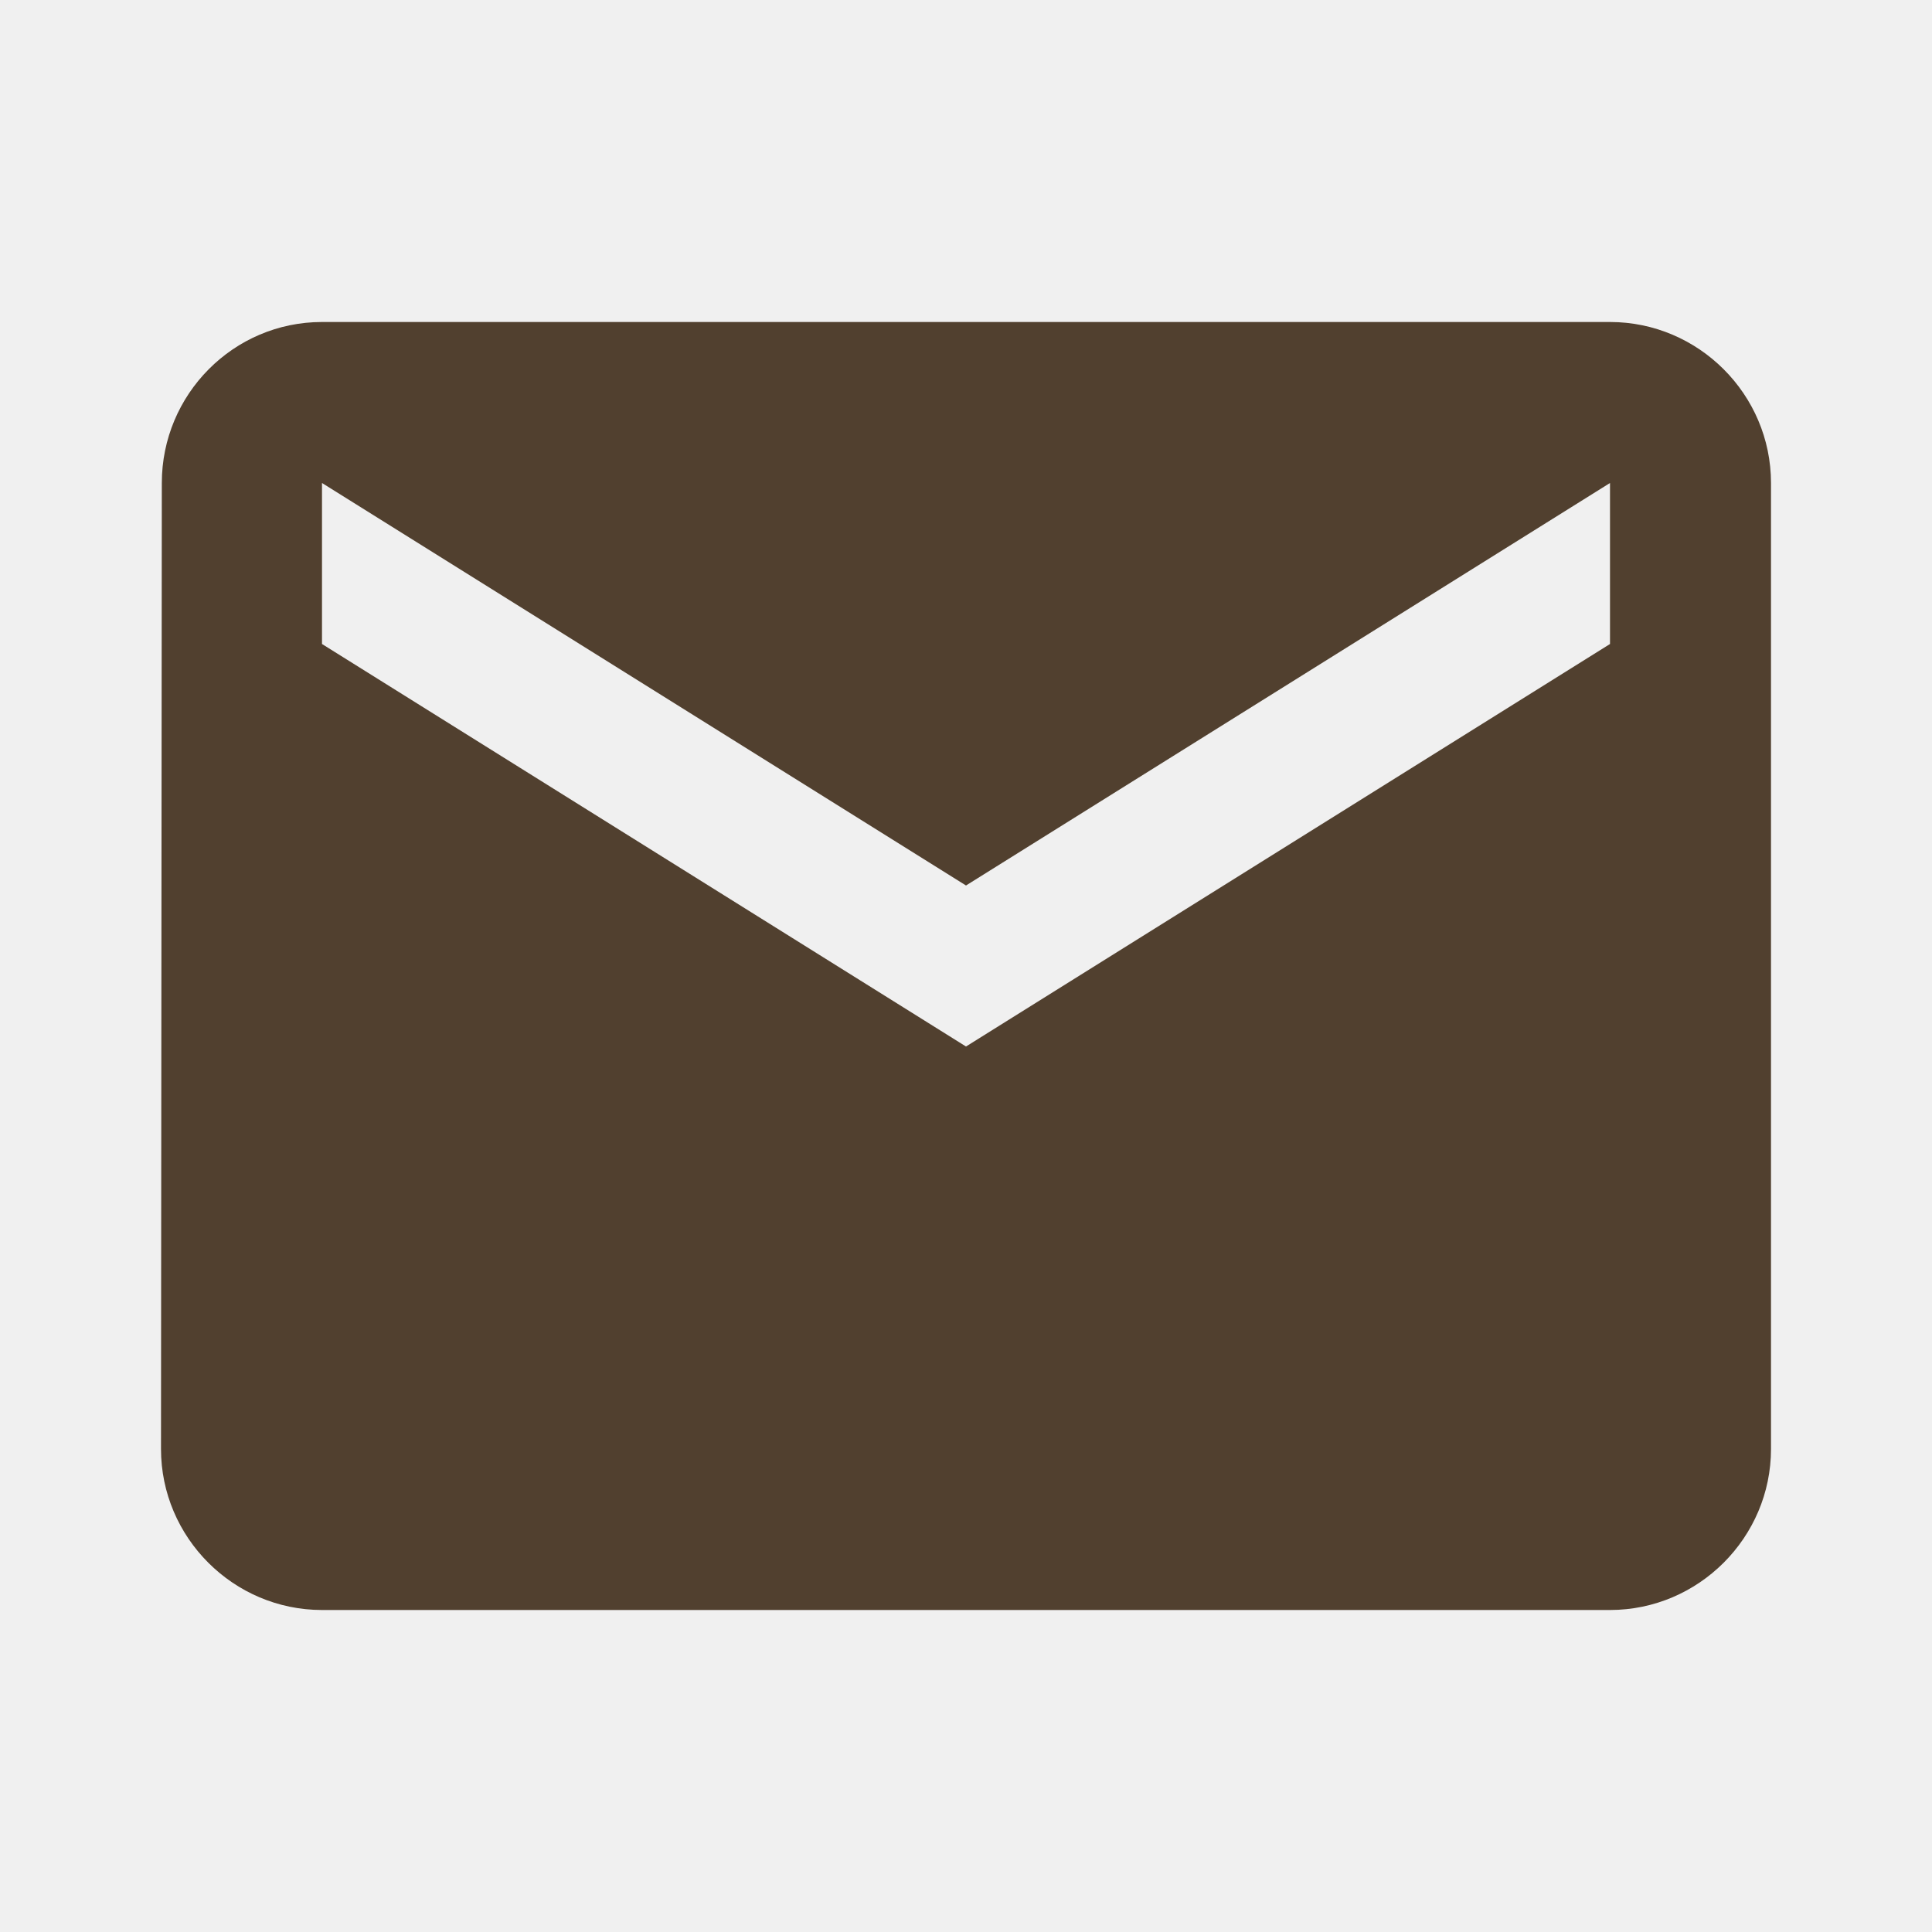
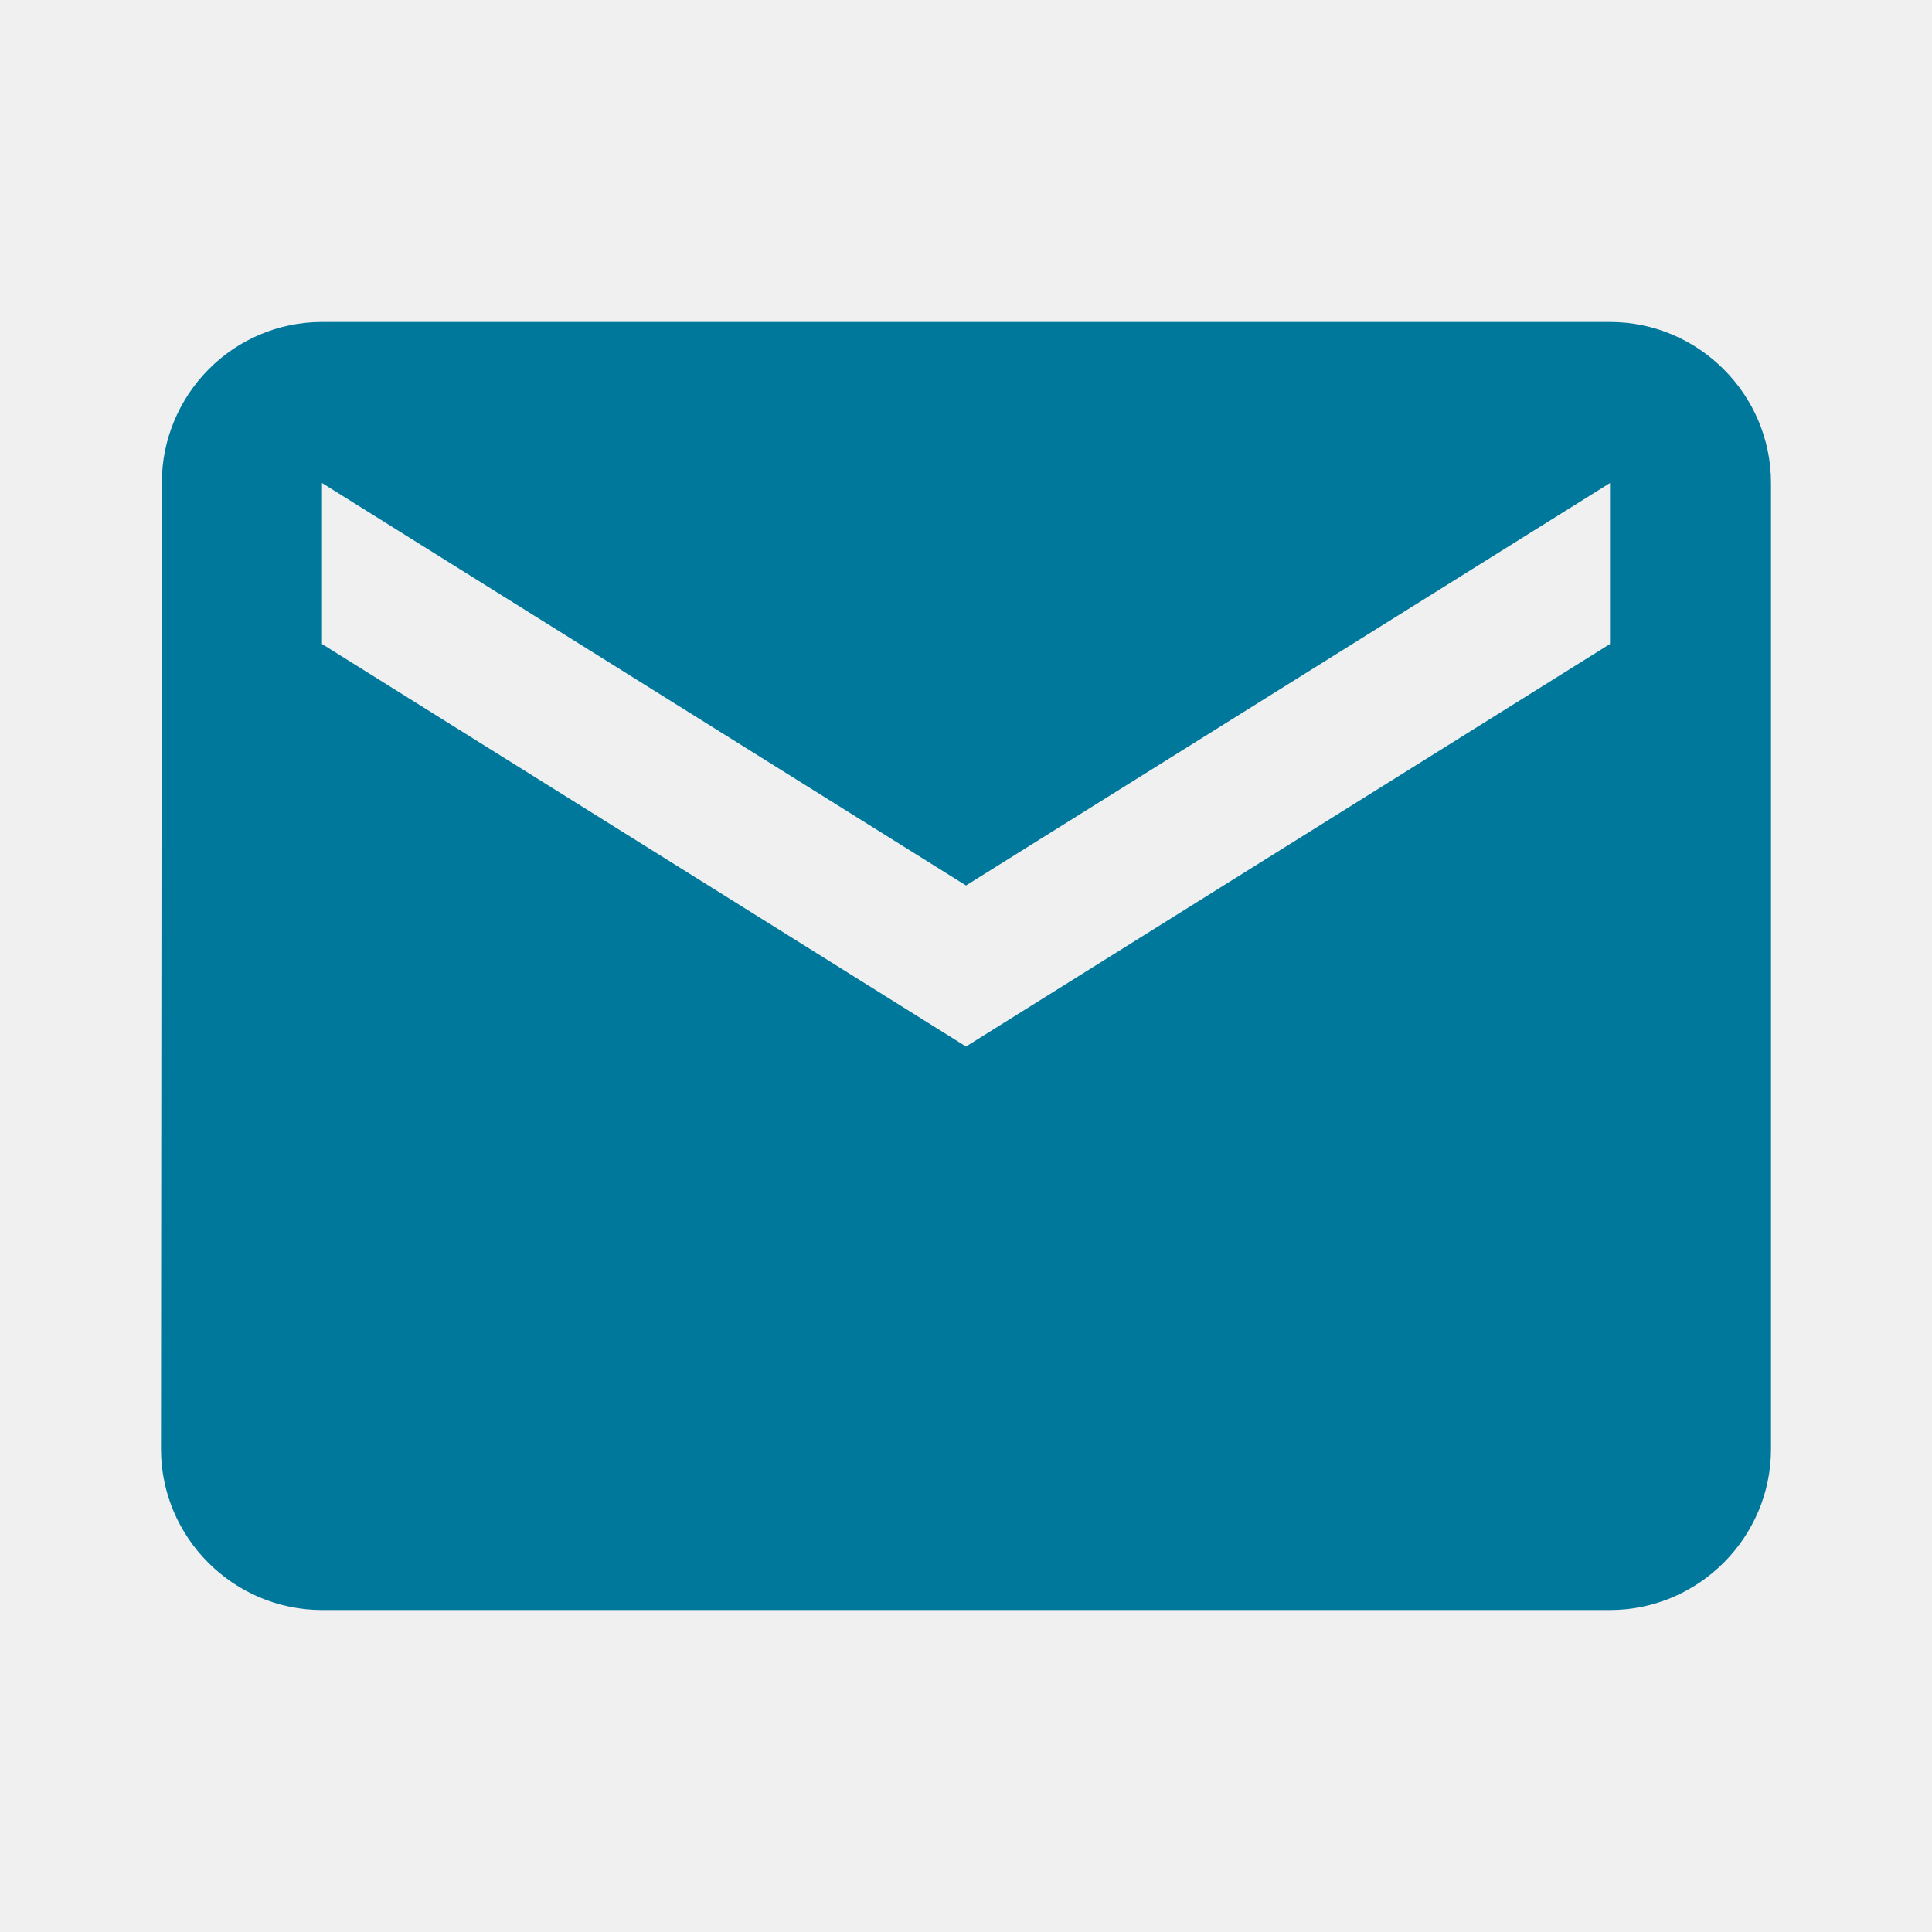
<svg xmlns="http://www.w3.org/2000/svg" width="33" height="33" viewBox="0 0 33 33" fill="none">
  <g clip-path="url(#clip0_425_129)">
-     <path d="M27.5 5.5H5.5C3.987 5.5 2.764 6.737 2.764 8.25L2.75 24.75C2.75 26.262 3.987 27.5 5.5 27.5H27.5C29.012 27.5 30.25 26.262 30.25 24.75V8.25C30.25 6.737 29.012 5.5 27.5 5.5ZM27.5 11L16.5 17.875L5.5 11V8.25L16.5 15.125L27.5 8.25V11Z" fill="#51402F" />
+     <path d="M27.5 5.5H5.5C3.987 5.5 2.764 6.737 2.764 8.25L2.75 24.75C2.75 26.262 3.987 27.5 5.5 27.5H27.5C29.012 27.5 30.25 26.262 30.25 24.75V8.25C30.25 6.737 29.012 5.5 27.5 5.5ZM27.5 11L16.5 17.875L5.5 11V8.25L16.5 15.125L27.5 8.25V11Z" fill="#00789C" />
  </g>
  <defs>
    <clipPath id="clip0_425_129">
      <rect width="33" height="33" fill="white" />
    </clipPath>
  </defs>
</svg>
